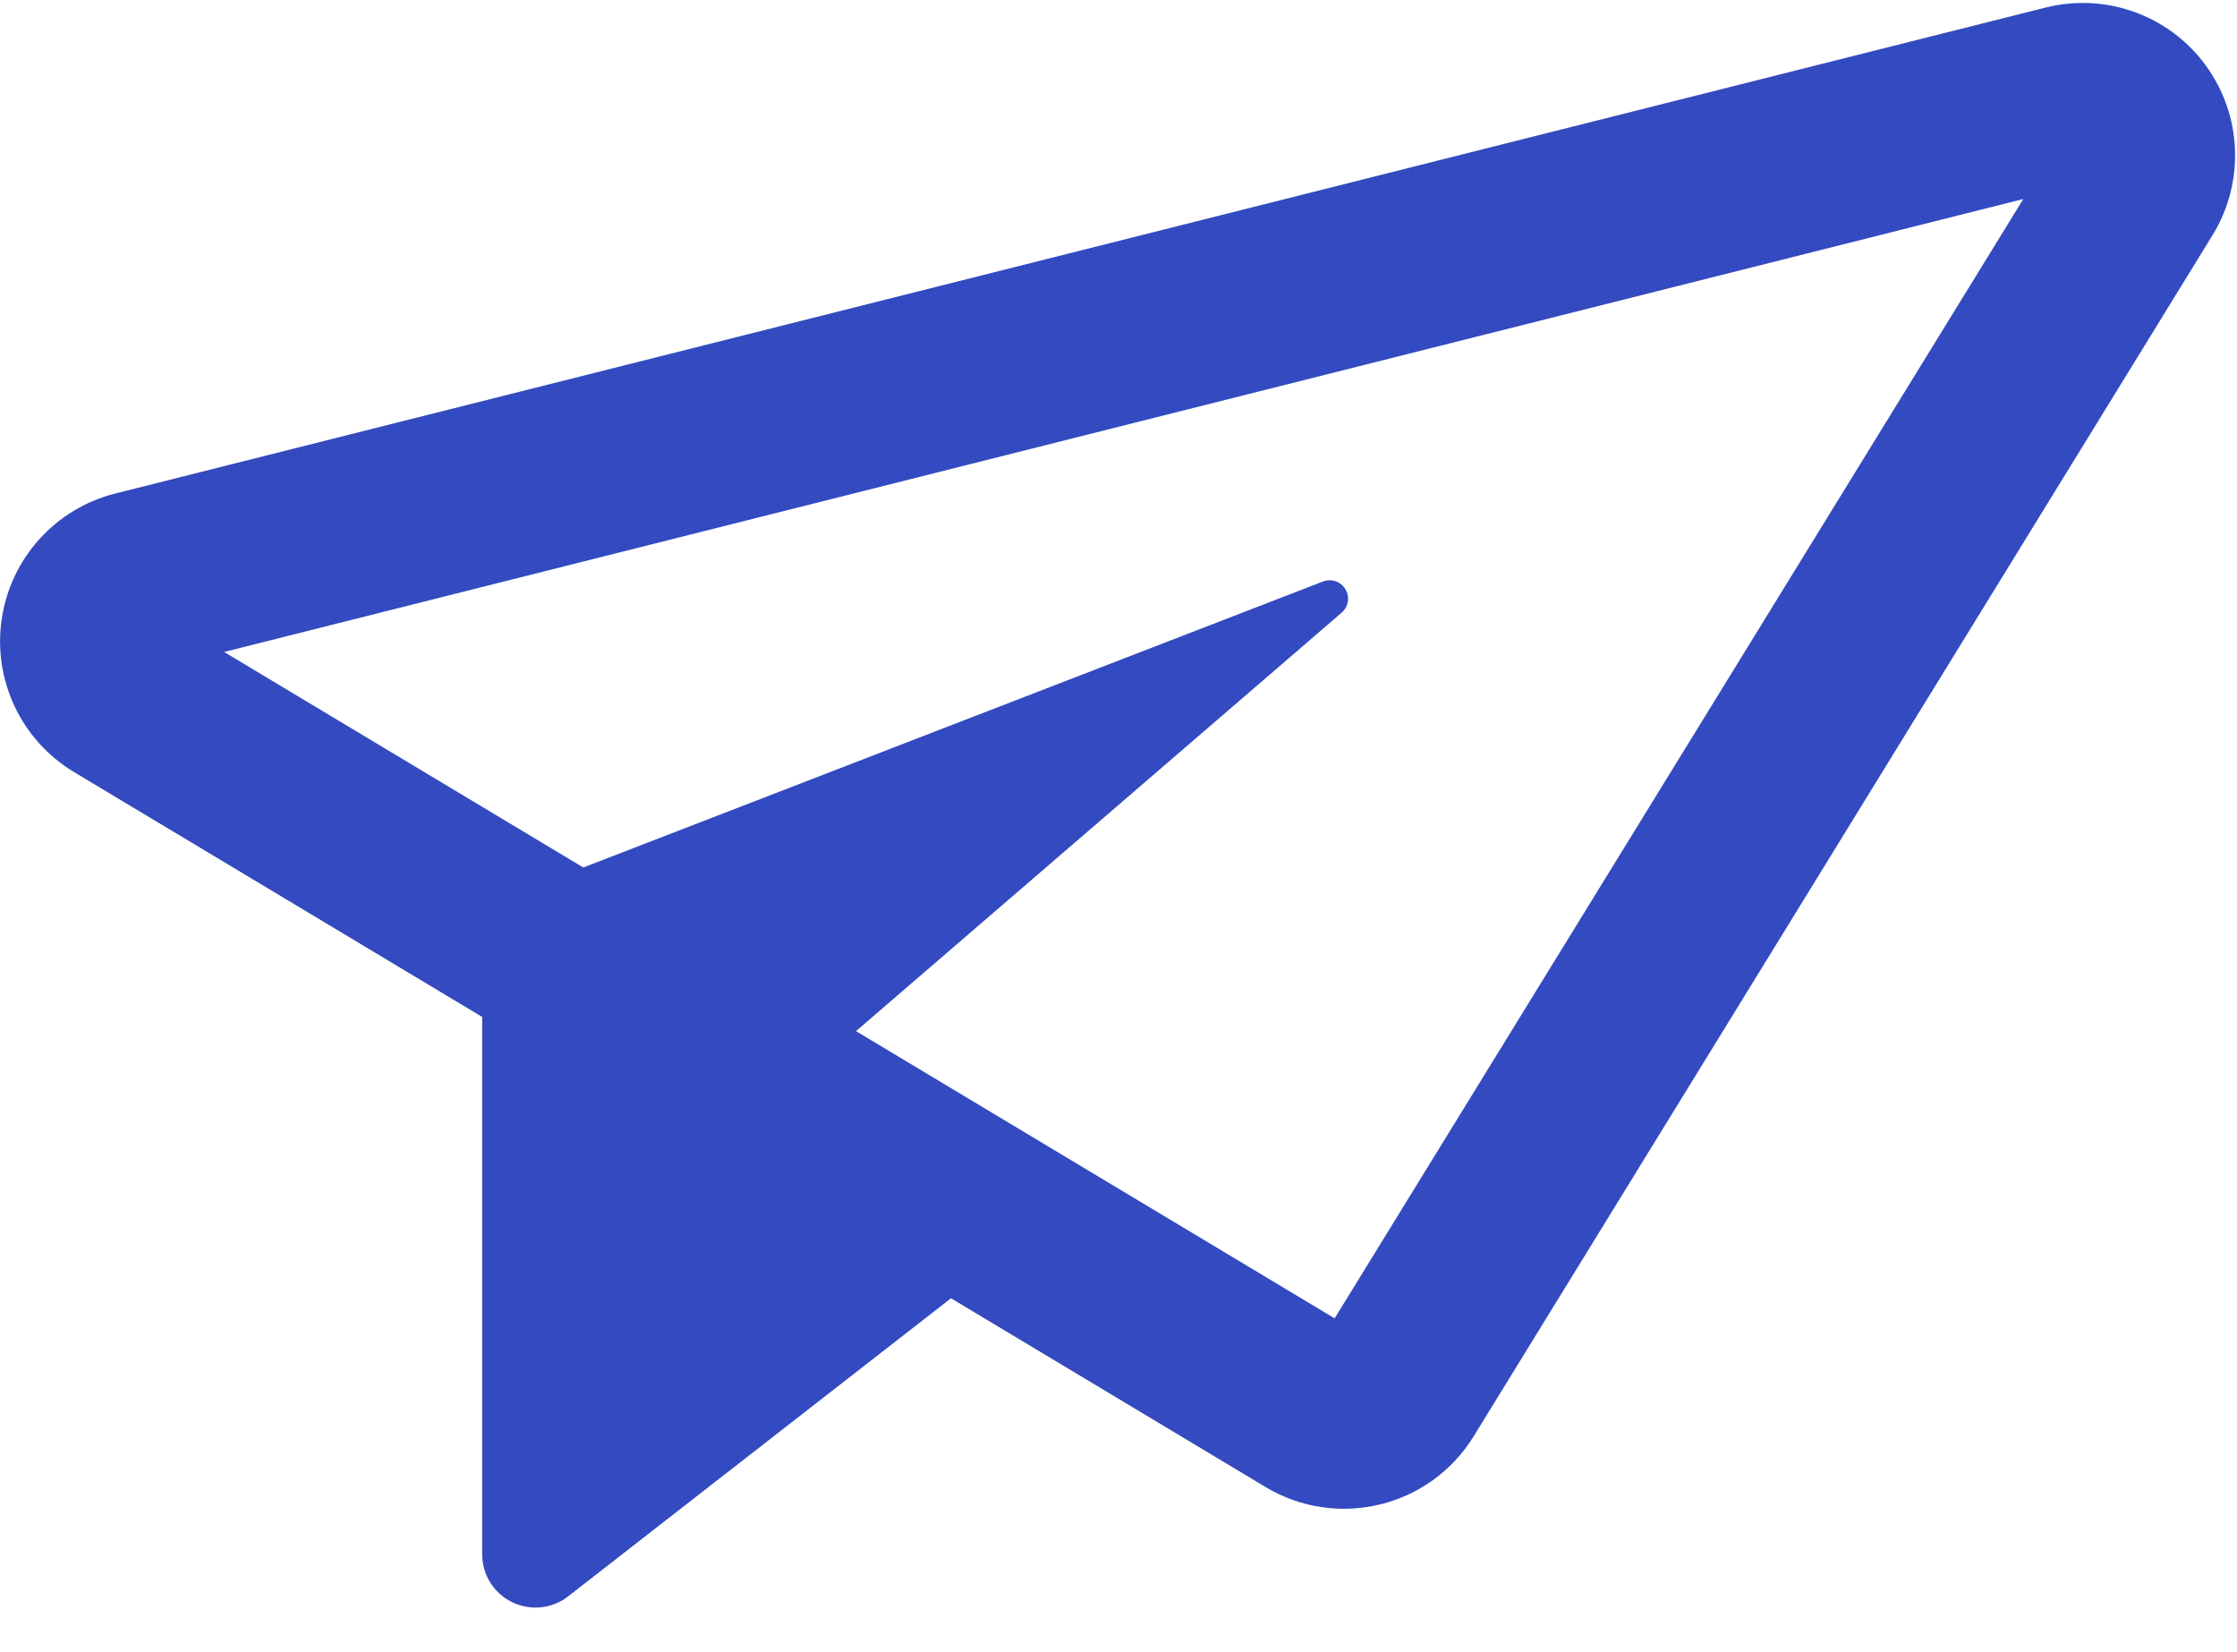
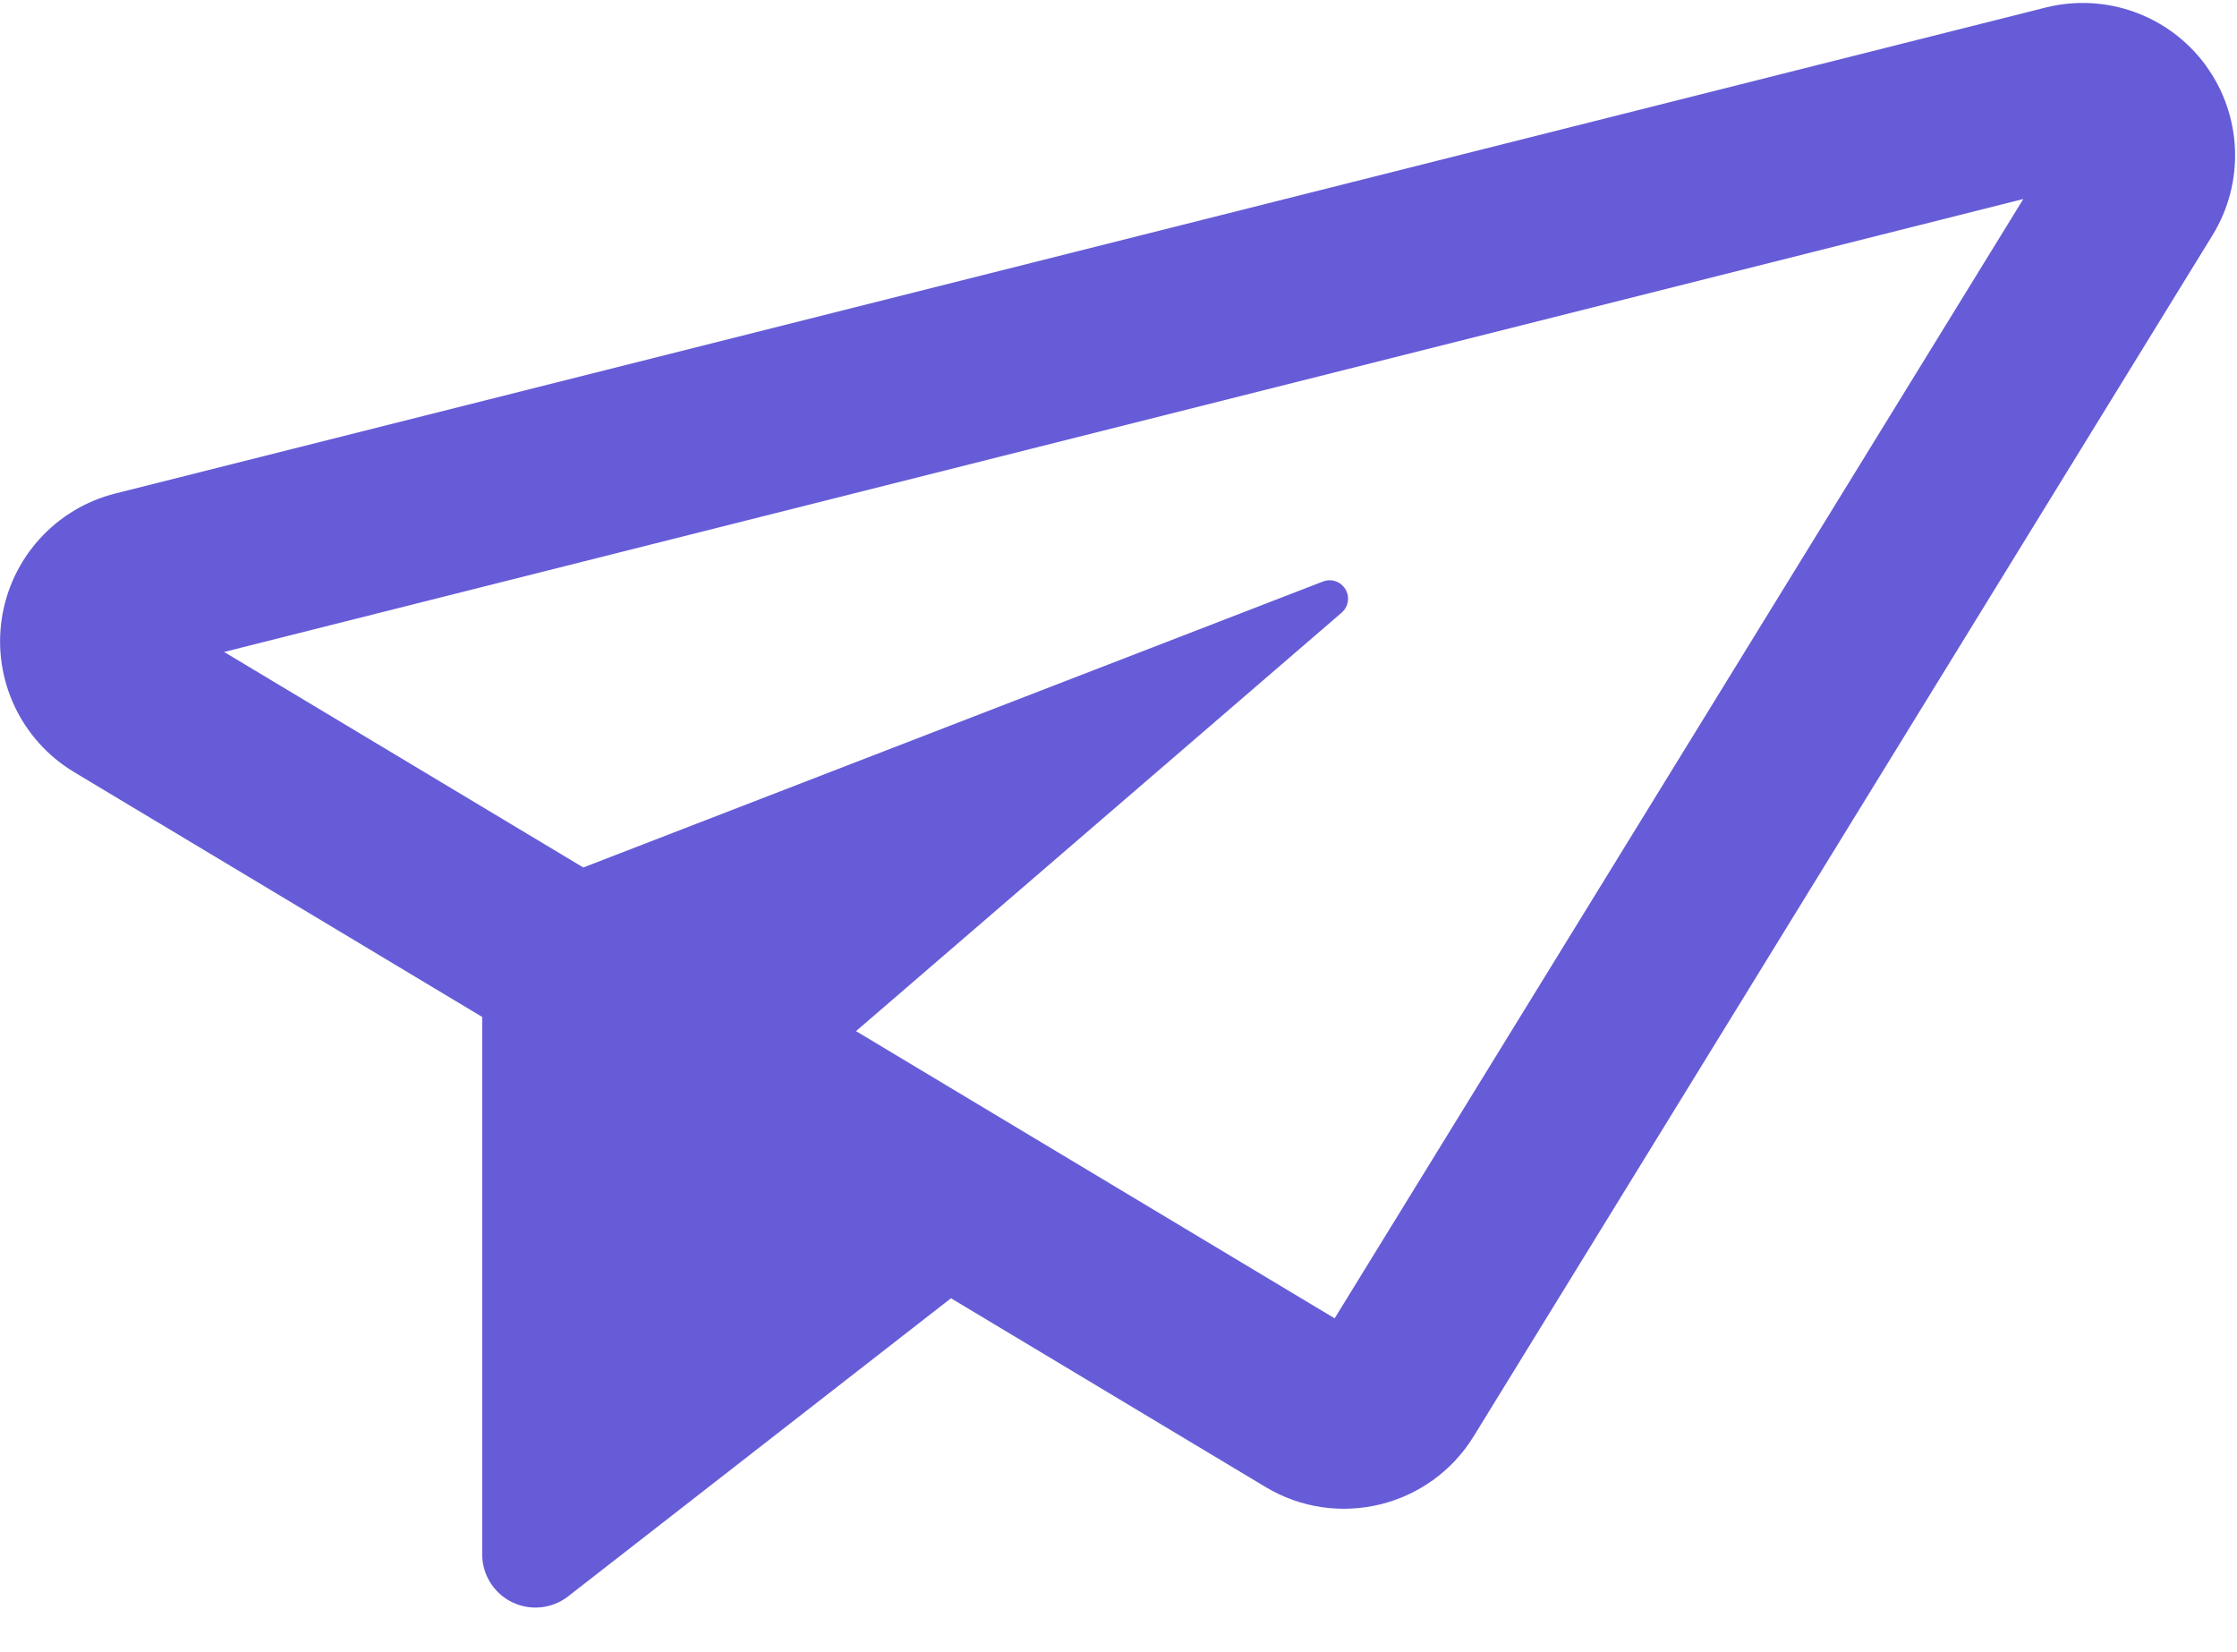
<svg xmlns="http://www.w3.org/2000/svg" width="42" height="31" viewBox="0 0 42 31">
-   <path fill="#334AC0" fill-rule="nonzero" d="M41.411 1.224A2.861 2.861 0 0 0 38.406.142L2.163 9.265a2.862 2.862 0 0 0-.774 5.228l7.664 4.598v10.087a1 1 0 0 0 1.614.79l7.188-5.596 5.905 3.543a2.86 2.86 0 0 0 3.91-.954L41.54 4.416a2.861 2.861 0 0 0-.13-3.192zM25.058 24.749l-8.986-5.392 9.117-7.855a.346.346 0 0 0-.351-.585l-13.886 5.368-6.744-4.046 33.78-8.503-12.93 21.013z" />
+   <path fill="#665cd7" fill-rule="nonzero" d="M41.411 1.224A2.861 2.861 0 0 0 38.406.142L2.163 9.265a2.862 2.862 0 0 0-.774 5.228l7.664 4.598v10.087a1 1 0 0 0 1.614.79l7.188-5.596 5.905 3.543a2.86 2.86 0 0 0 3.91-.954L41.54 4.416a2.861 2.861 0 0 0-.13-3.192zM25.058 24.749l-8.986-5.392 9.117-7.855a.346.346 0 0 0-.351-.585l-13.886 5.368-6.744-4.046 33.78-8.503-12.93 21.013z" />
</svg>
